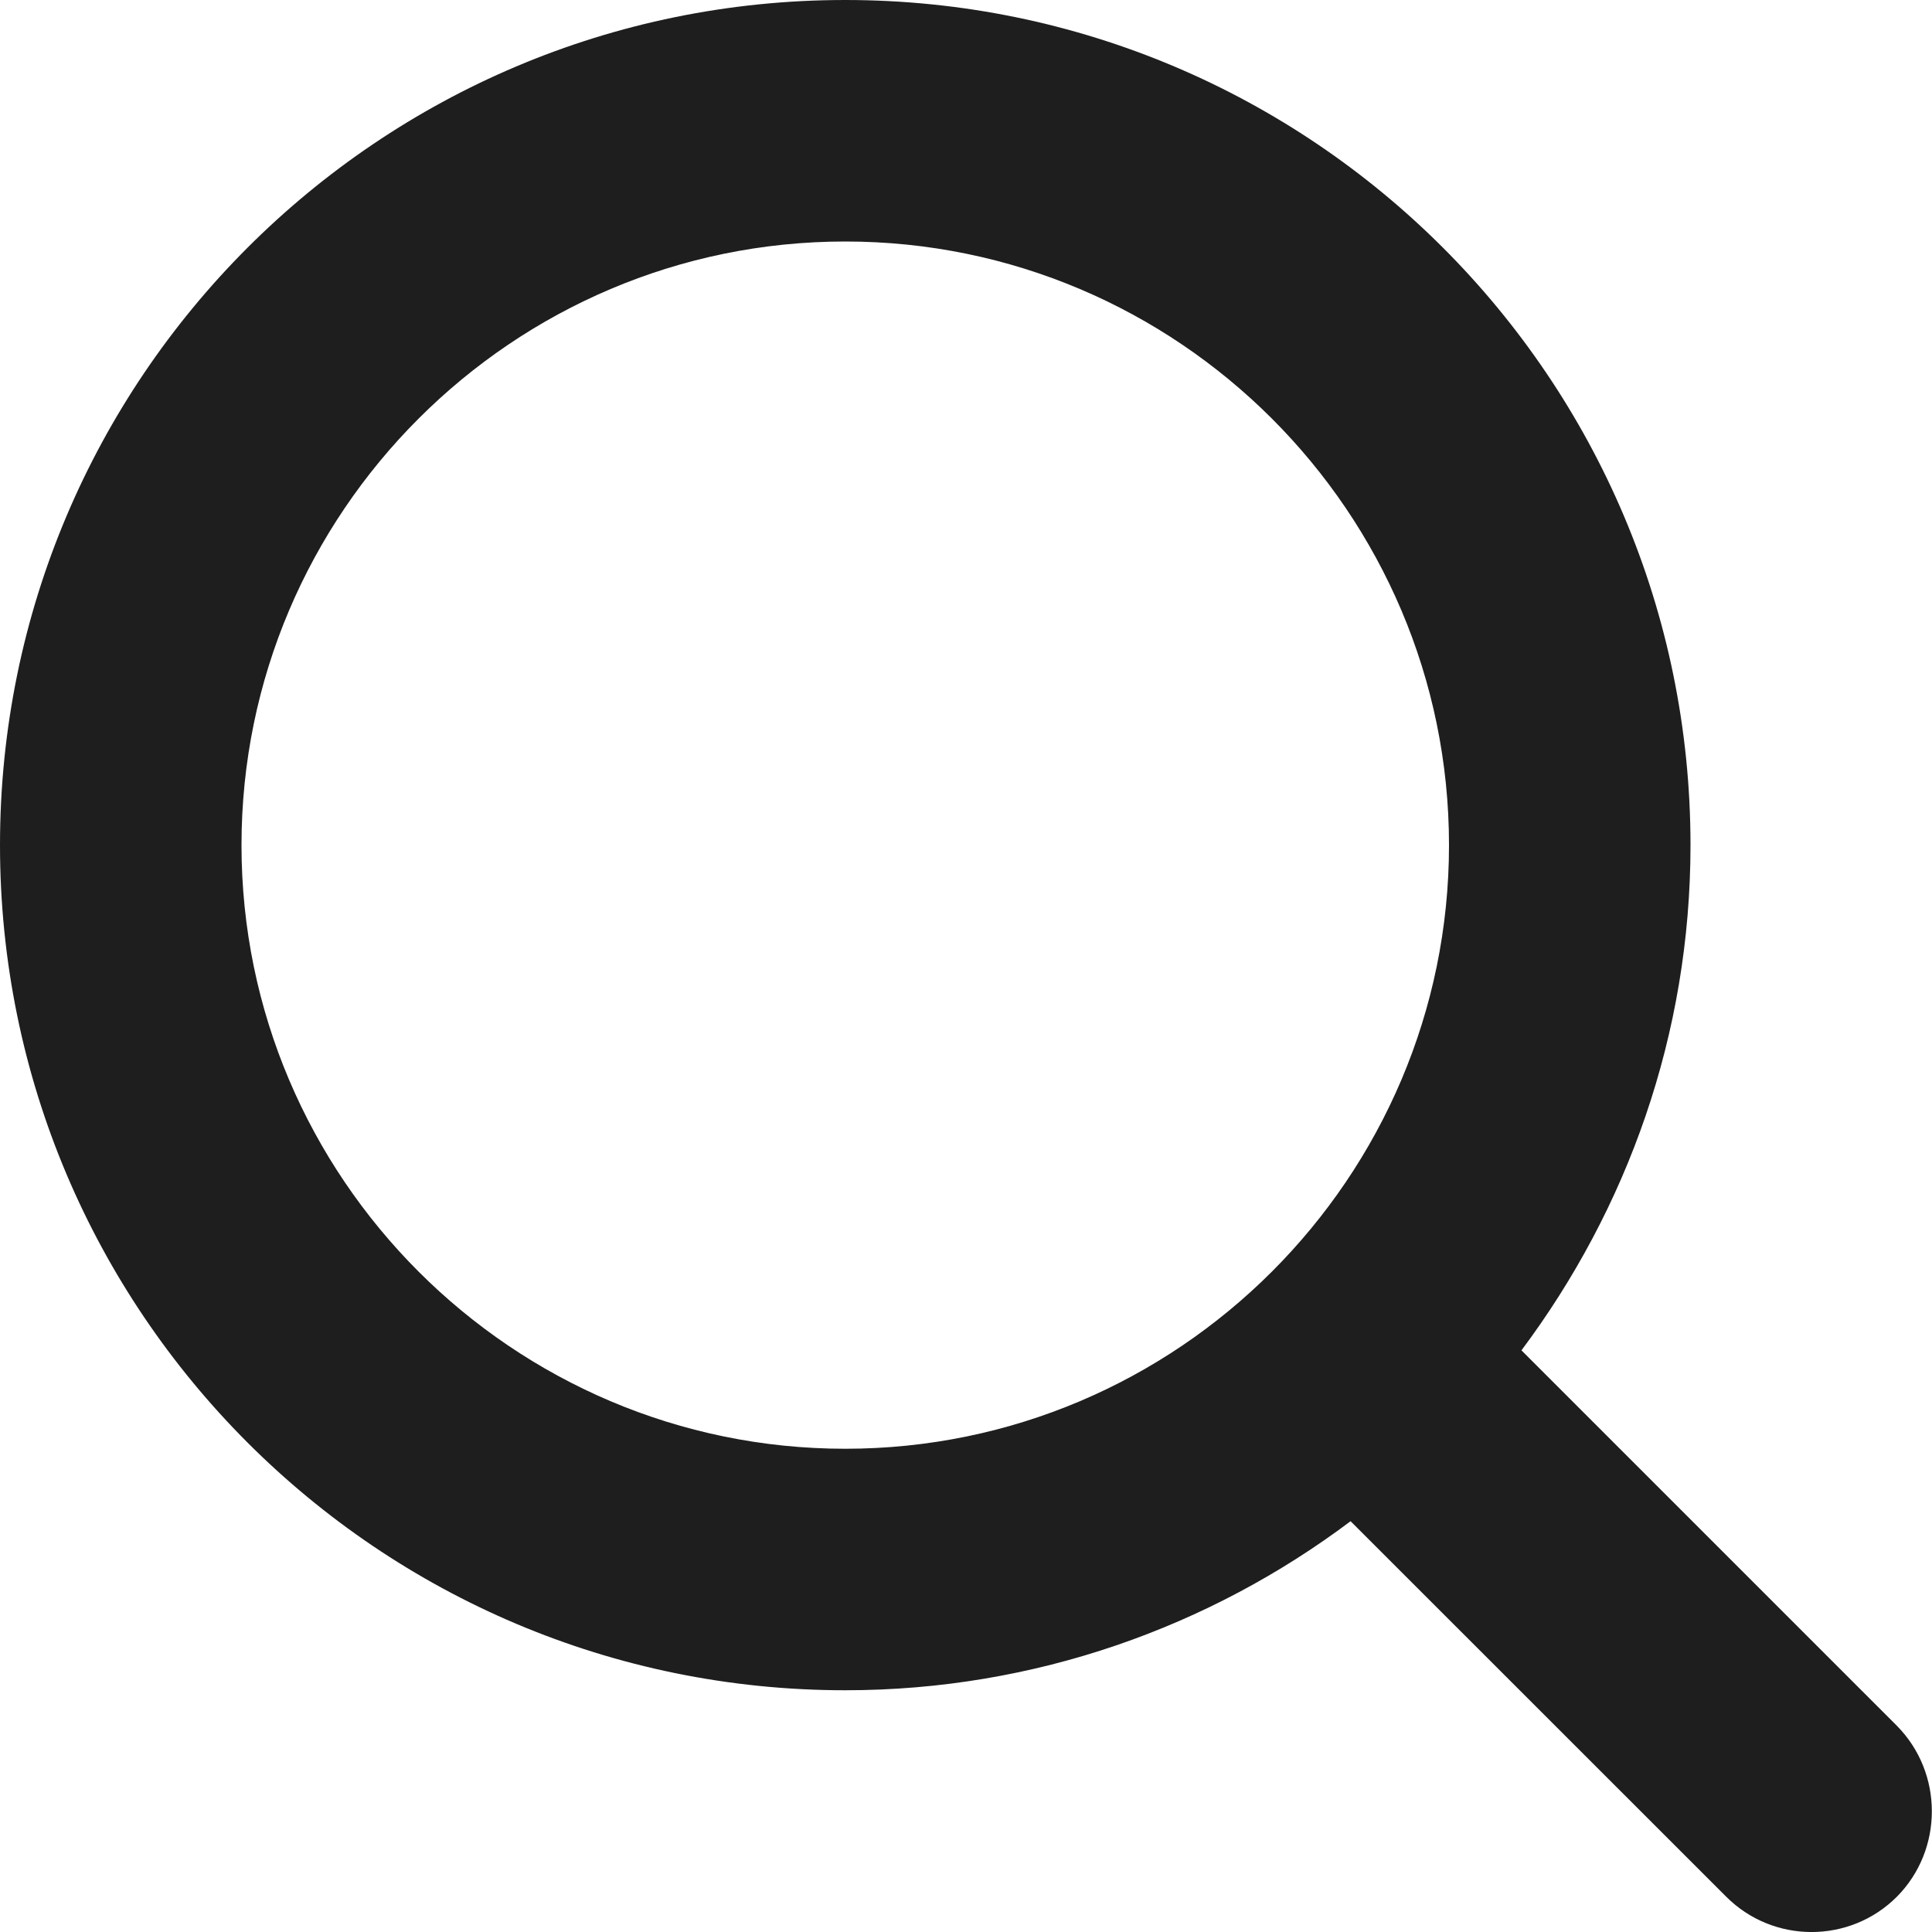
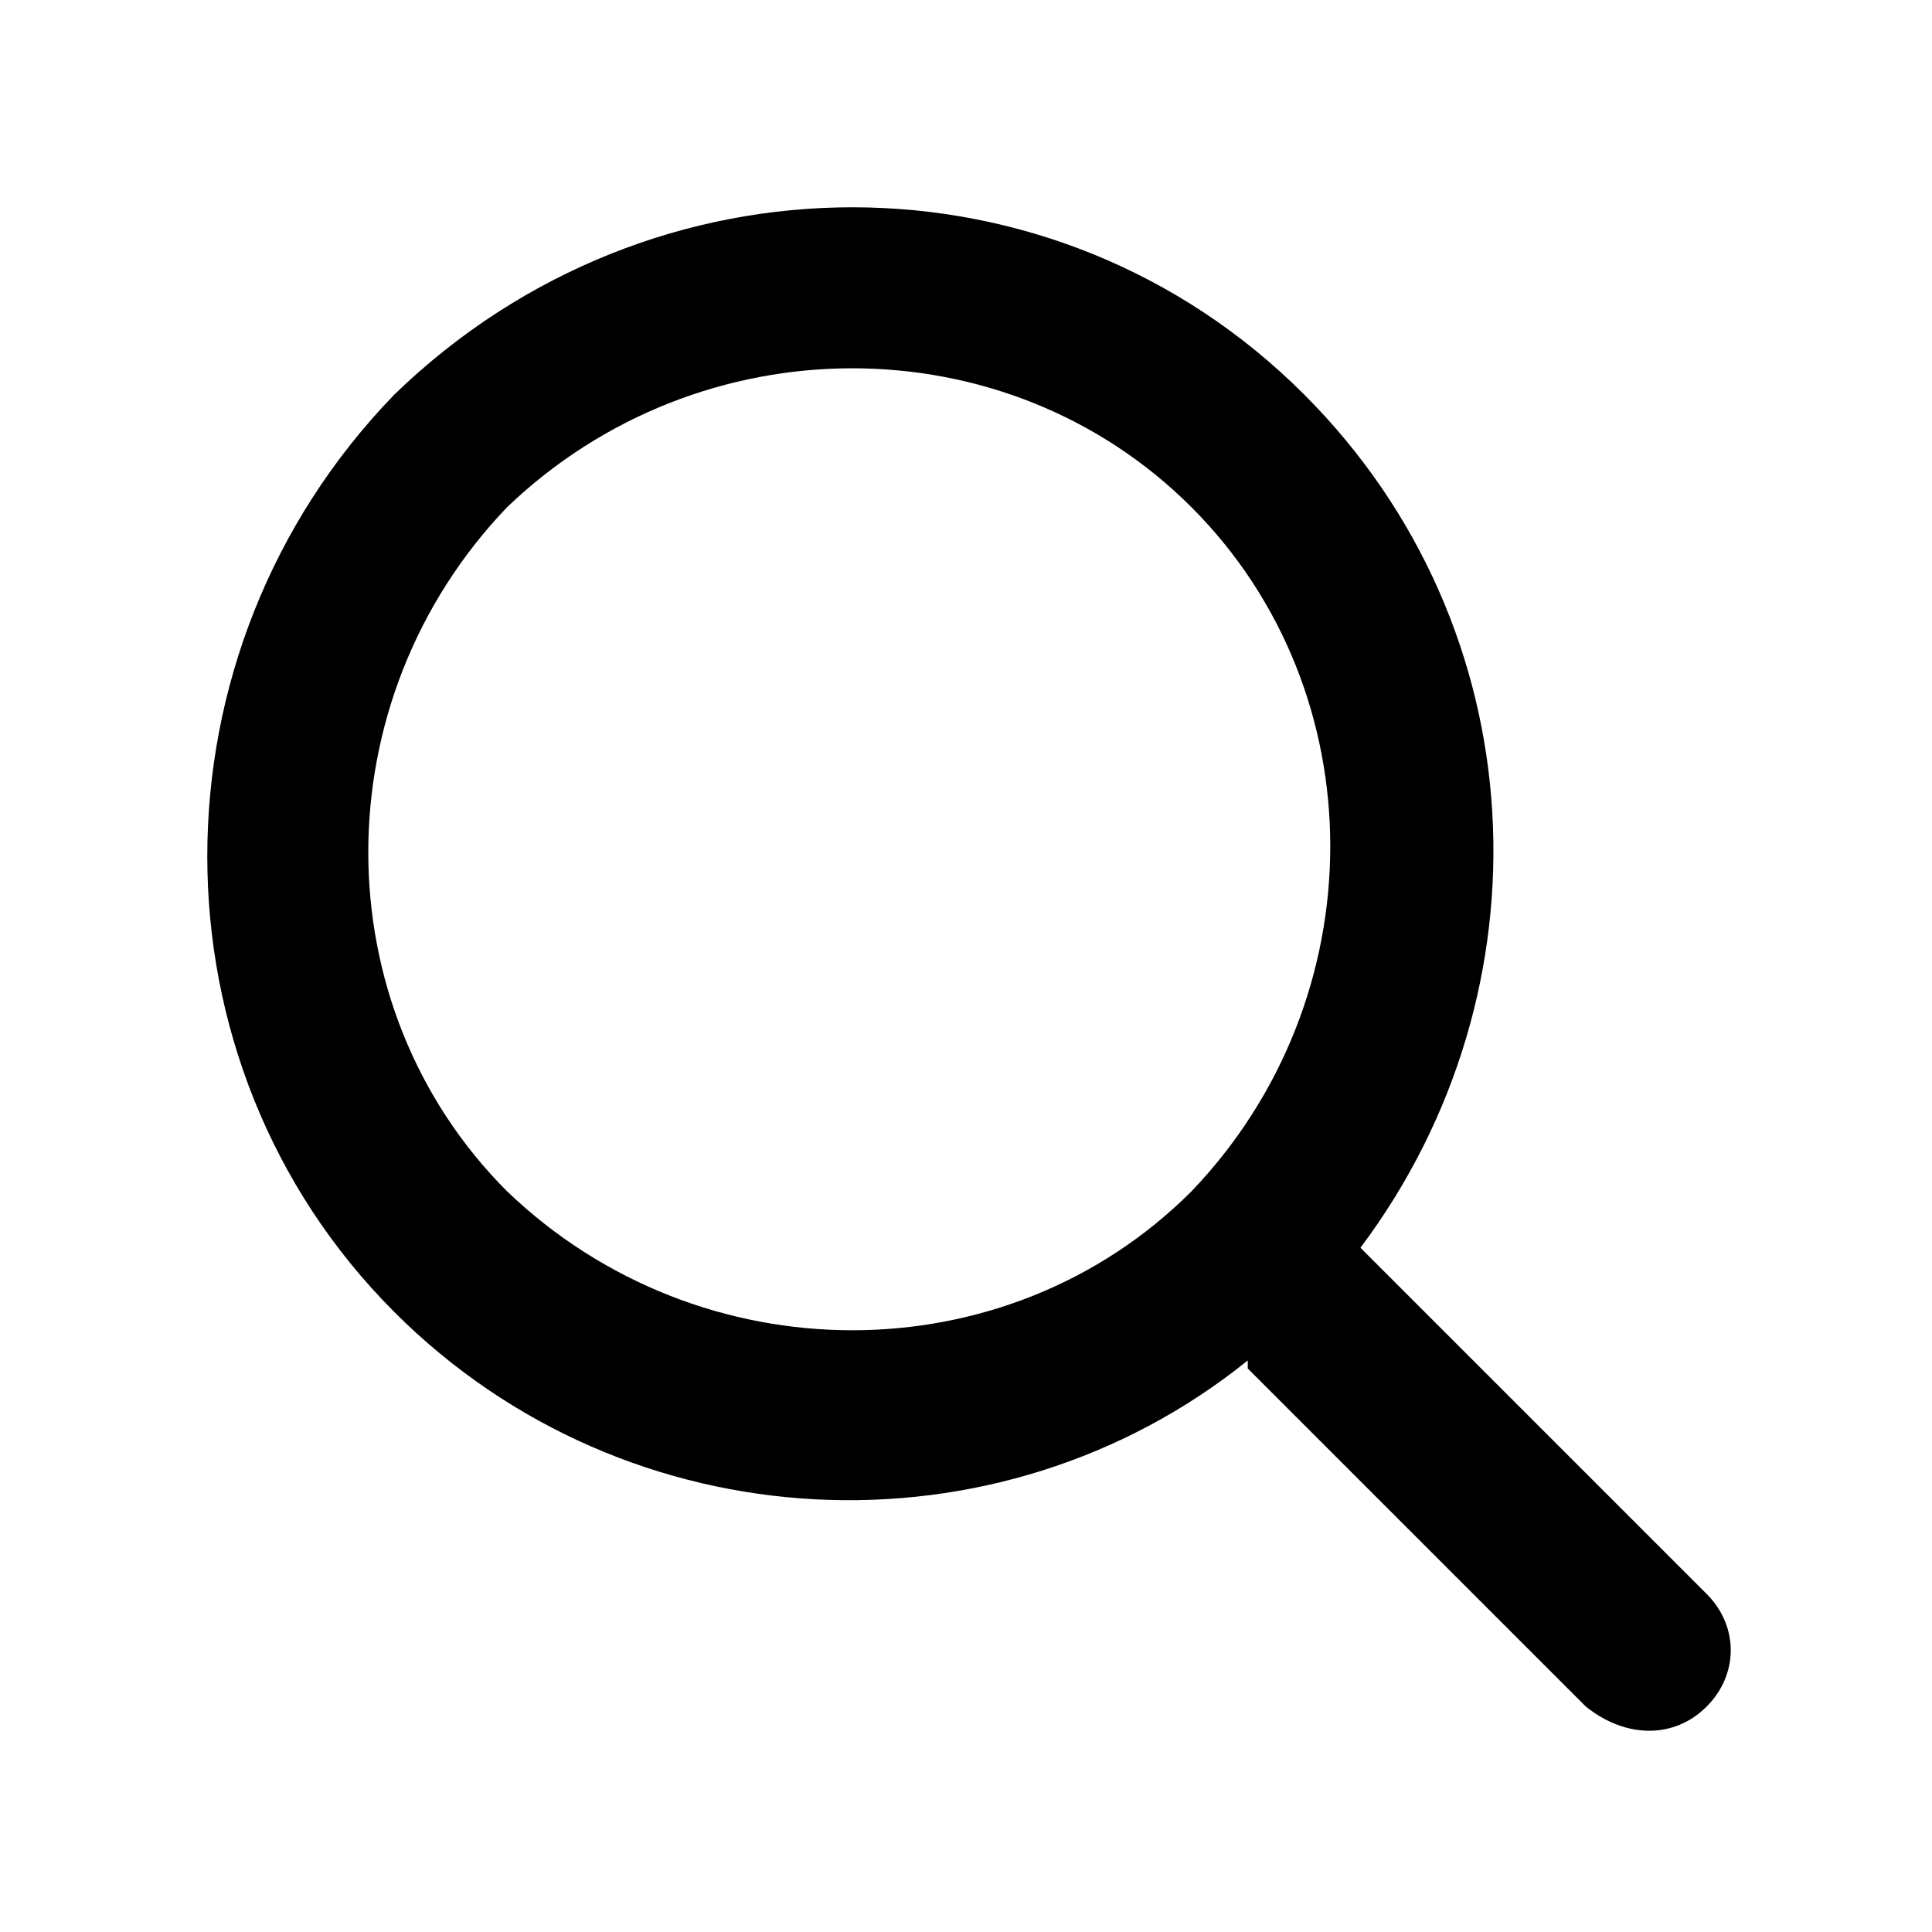
- <svg xmlns="http://www.w3.org/2000/svg" width="16" height="16" viewBox="0 0 16 16" fill="none">
-   <g id="Search">
-     <path id="â¢" d="M15.71 14.293L12.6 11.183C13.475 10.013 14 8.569 14 6.999C14 3.135 10.865 0 7 0C3.135 0 0 3.135 0 6.999C0 10.863 3.135 13.998 7 13.998C8.57 13.998 10.02 13.473 11.185 12.598L14.295 15.707C14.685 16.098 15.32 16.098 15.71 15.707C16.095 15.318 16.095 14.683 15.71 14.293ZM7 11.998C4.245 11.998 2 9.753 2 6.999C2 4.244 4.245 2 7 2C9.755 2 12 4.244 12 6.999C12 9.753 9.755 11.998 7 11.998Z" fill="#1E1E1E" />
-   </g>
+ <svg xmlns="http://www.w3.org/2000/svg" viewBox="0 0 24 24" width="24" height="24">
+   <path d="M16.9,15.5c2.4-3.2,2.2-7.7-0.7-10.6c-3.1-3.1-8.1-3.1-11.3,0c-3.1,3.2-3.1,8.3,0,11.4     c2.9,2.9,7.5,3.1,10.6,0.6c0,0.1,0,0.1,0,0.1l4.2,4.2c0.5,0.4,1.1,0.4,1.5,0c0.4-0.4,0.4-1,0-1.4L16.9,15.5     C16.9,15.5,16.9,15.5,16.9,15.5L16.9,15.5z M14.8,6.3c2.3,2.3,2.3,6.1,0,8.5c-2.3,2.3-6.1,2.3-8.5,0C4,12.5,4,8.7,6.3,6.3     C8.7,4,12.5,4,14.8,6.3z" />
</svg>
